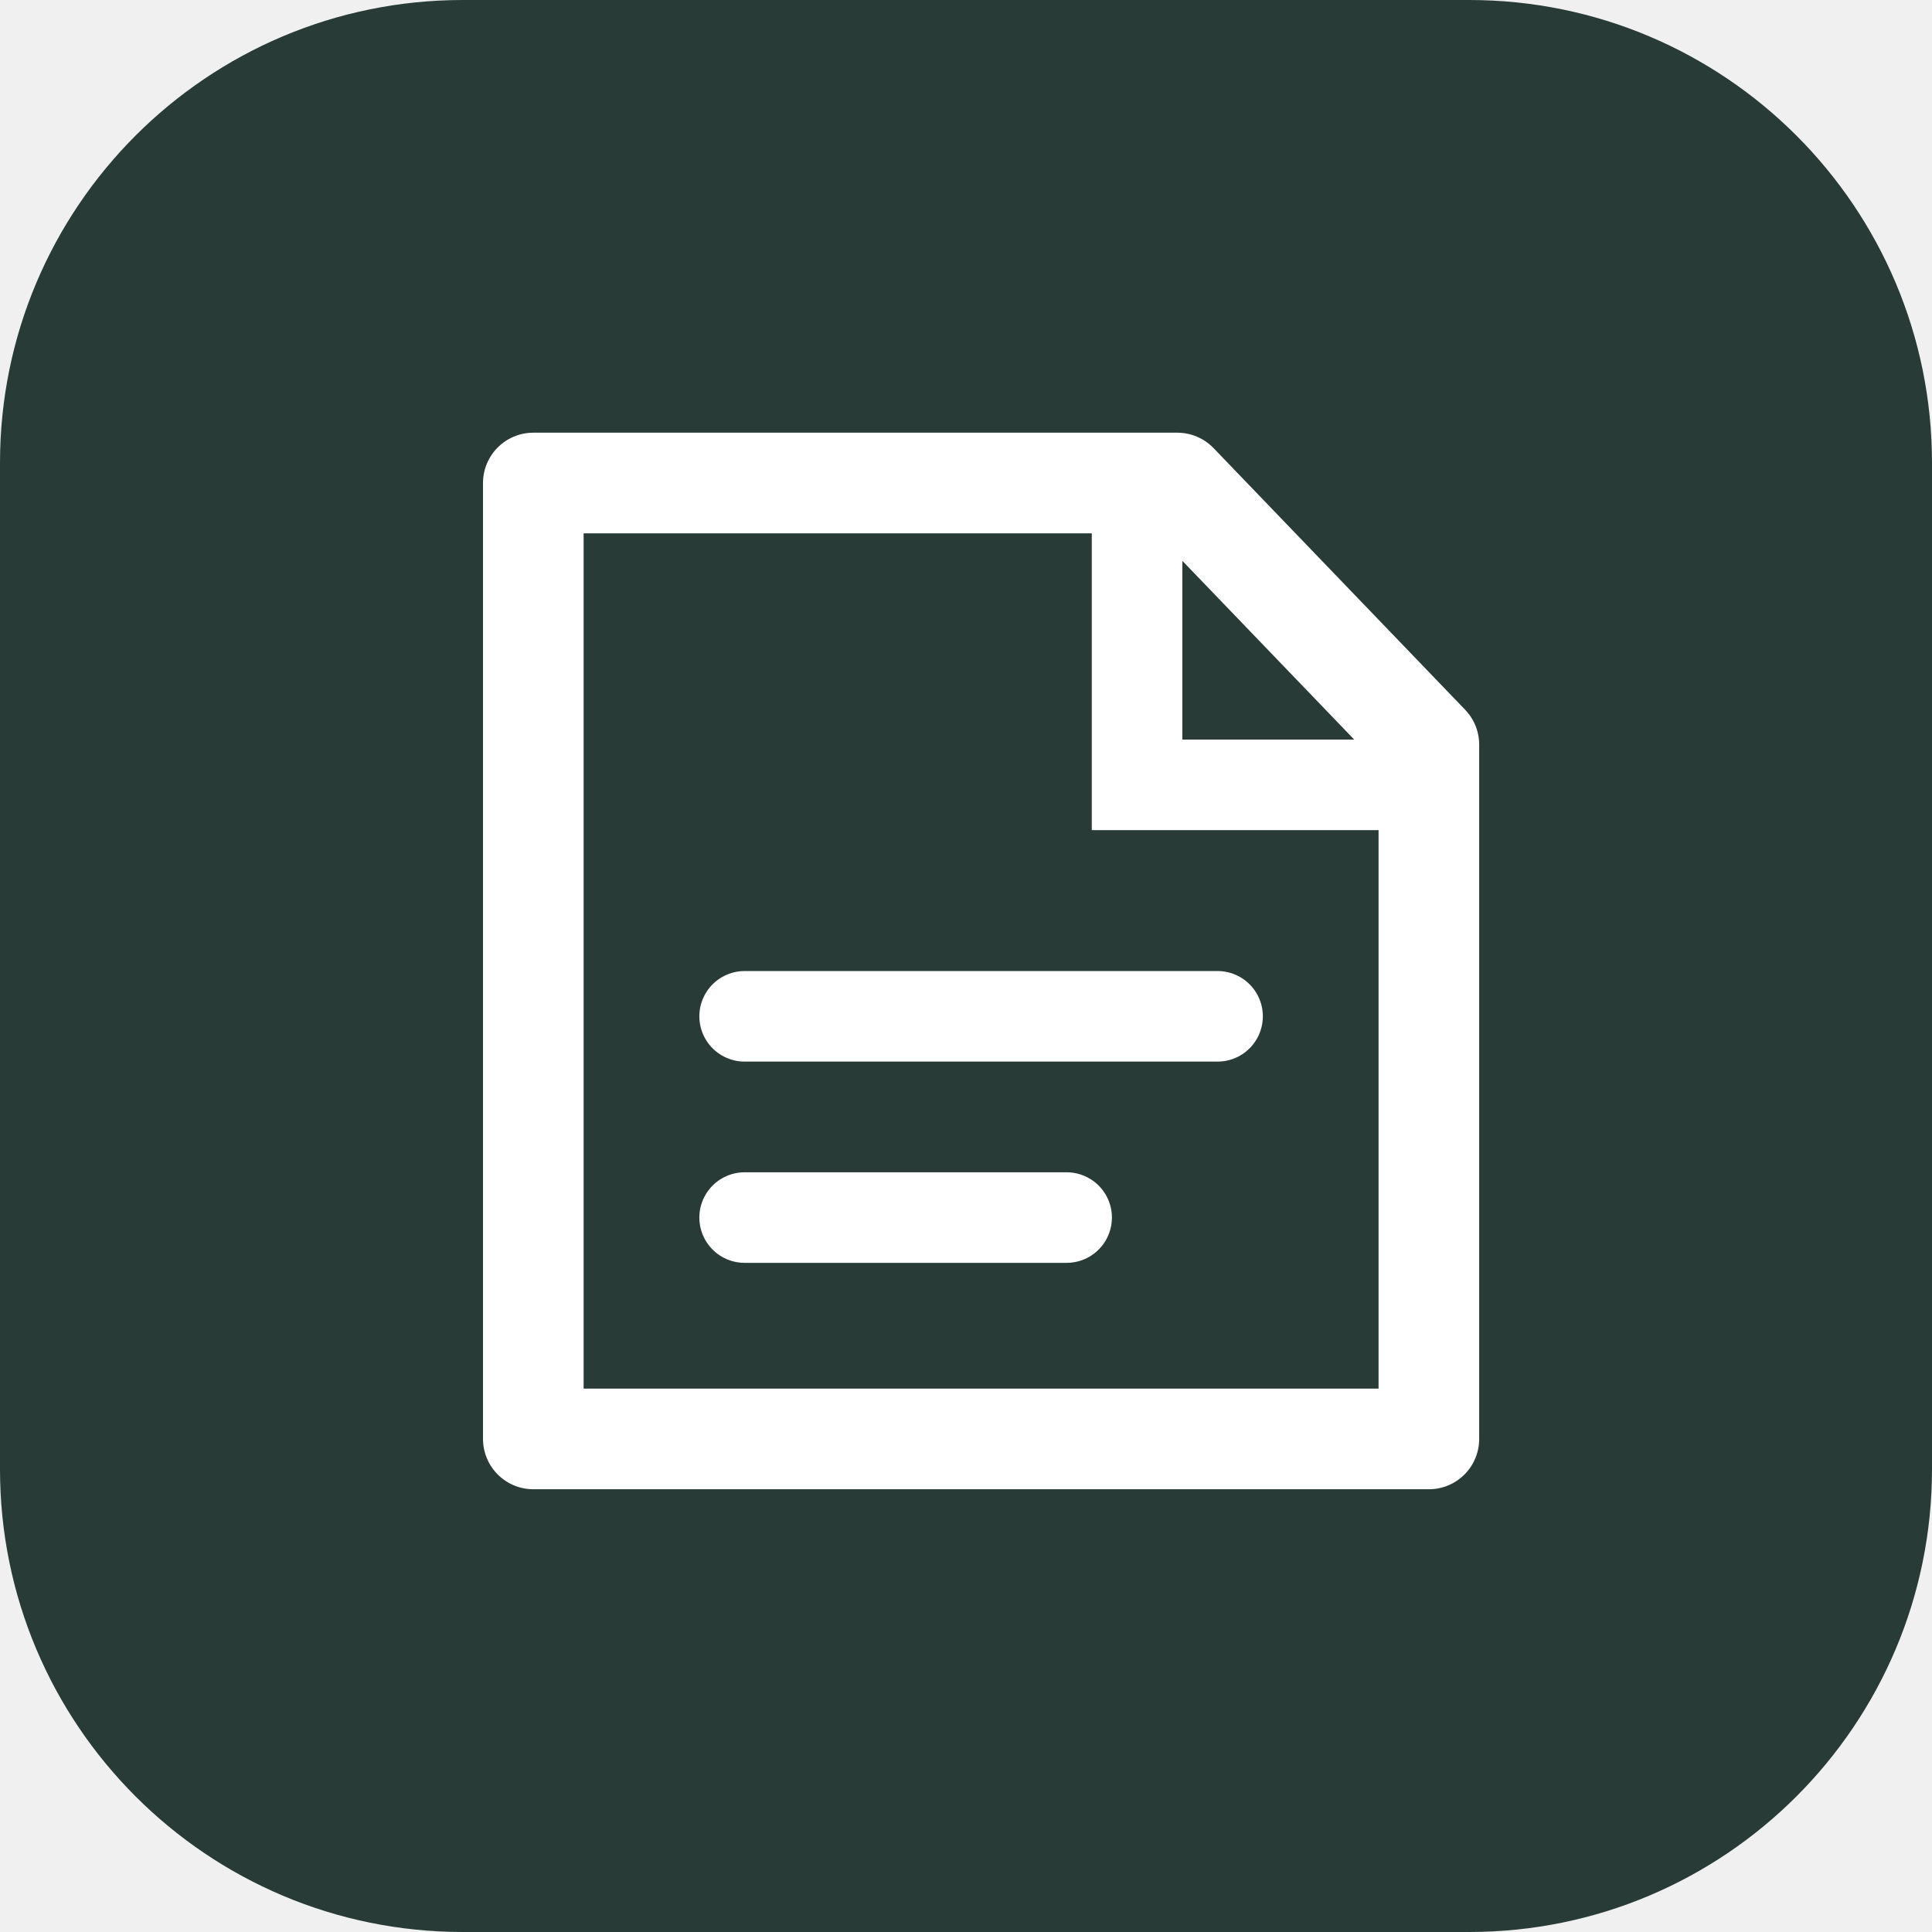
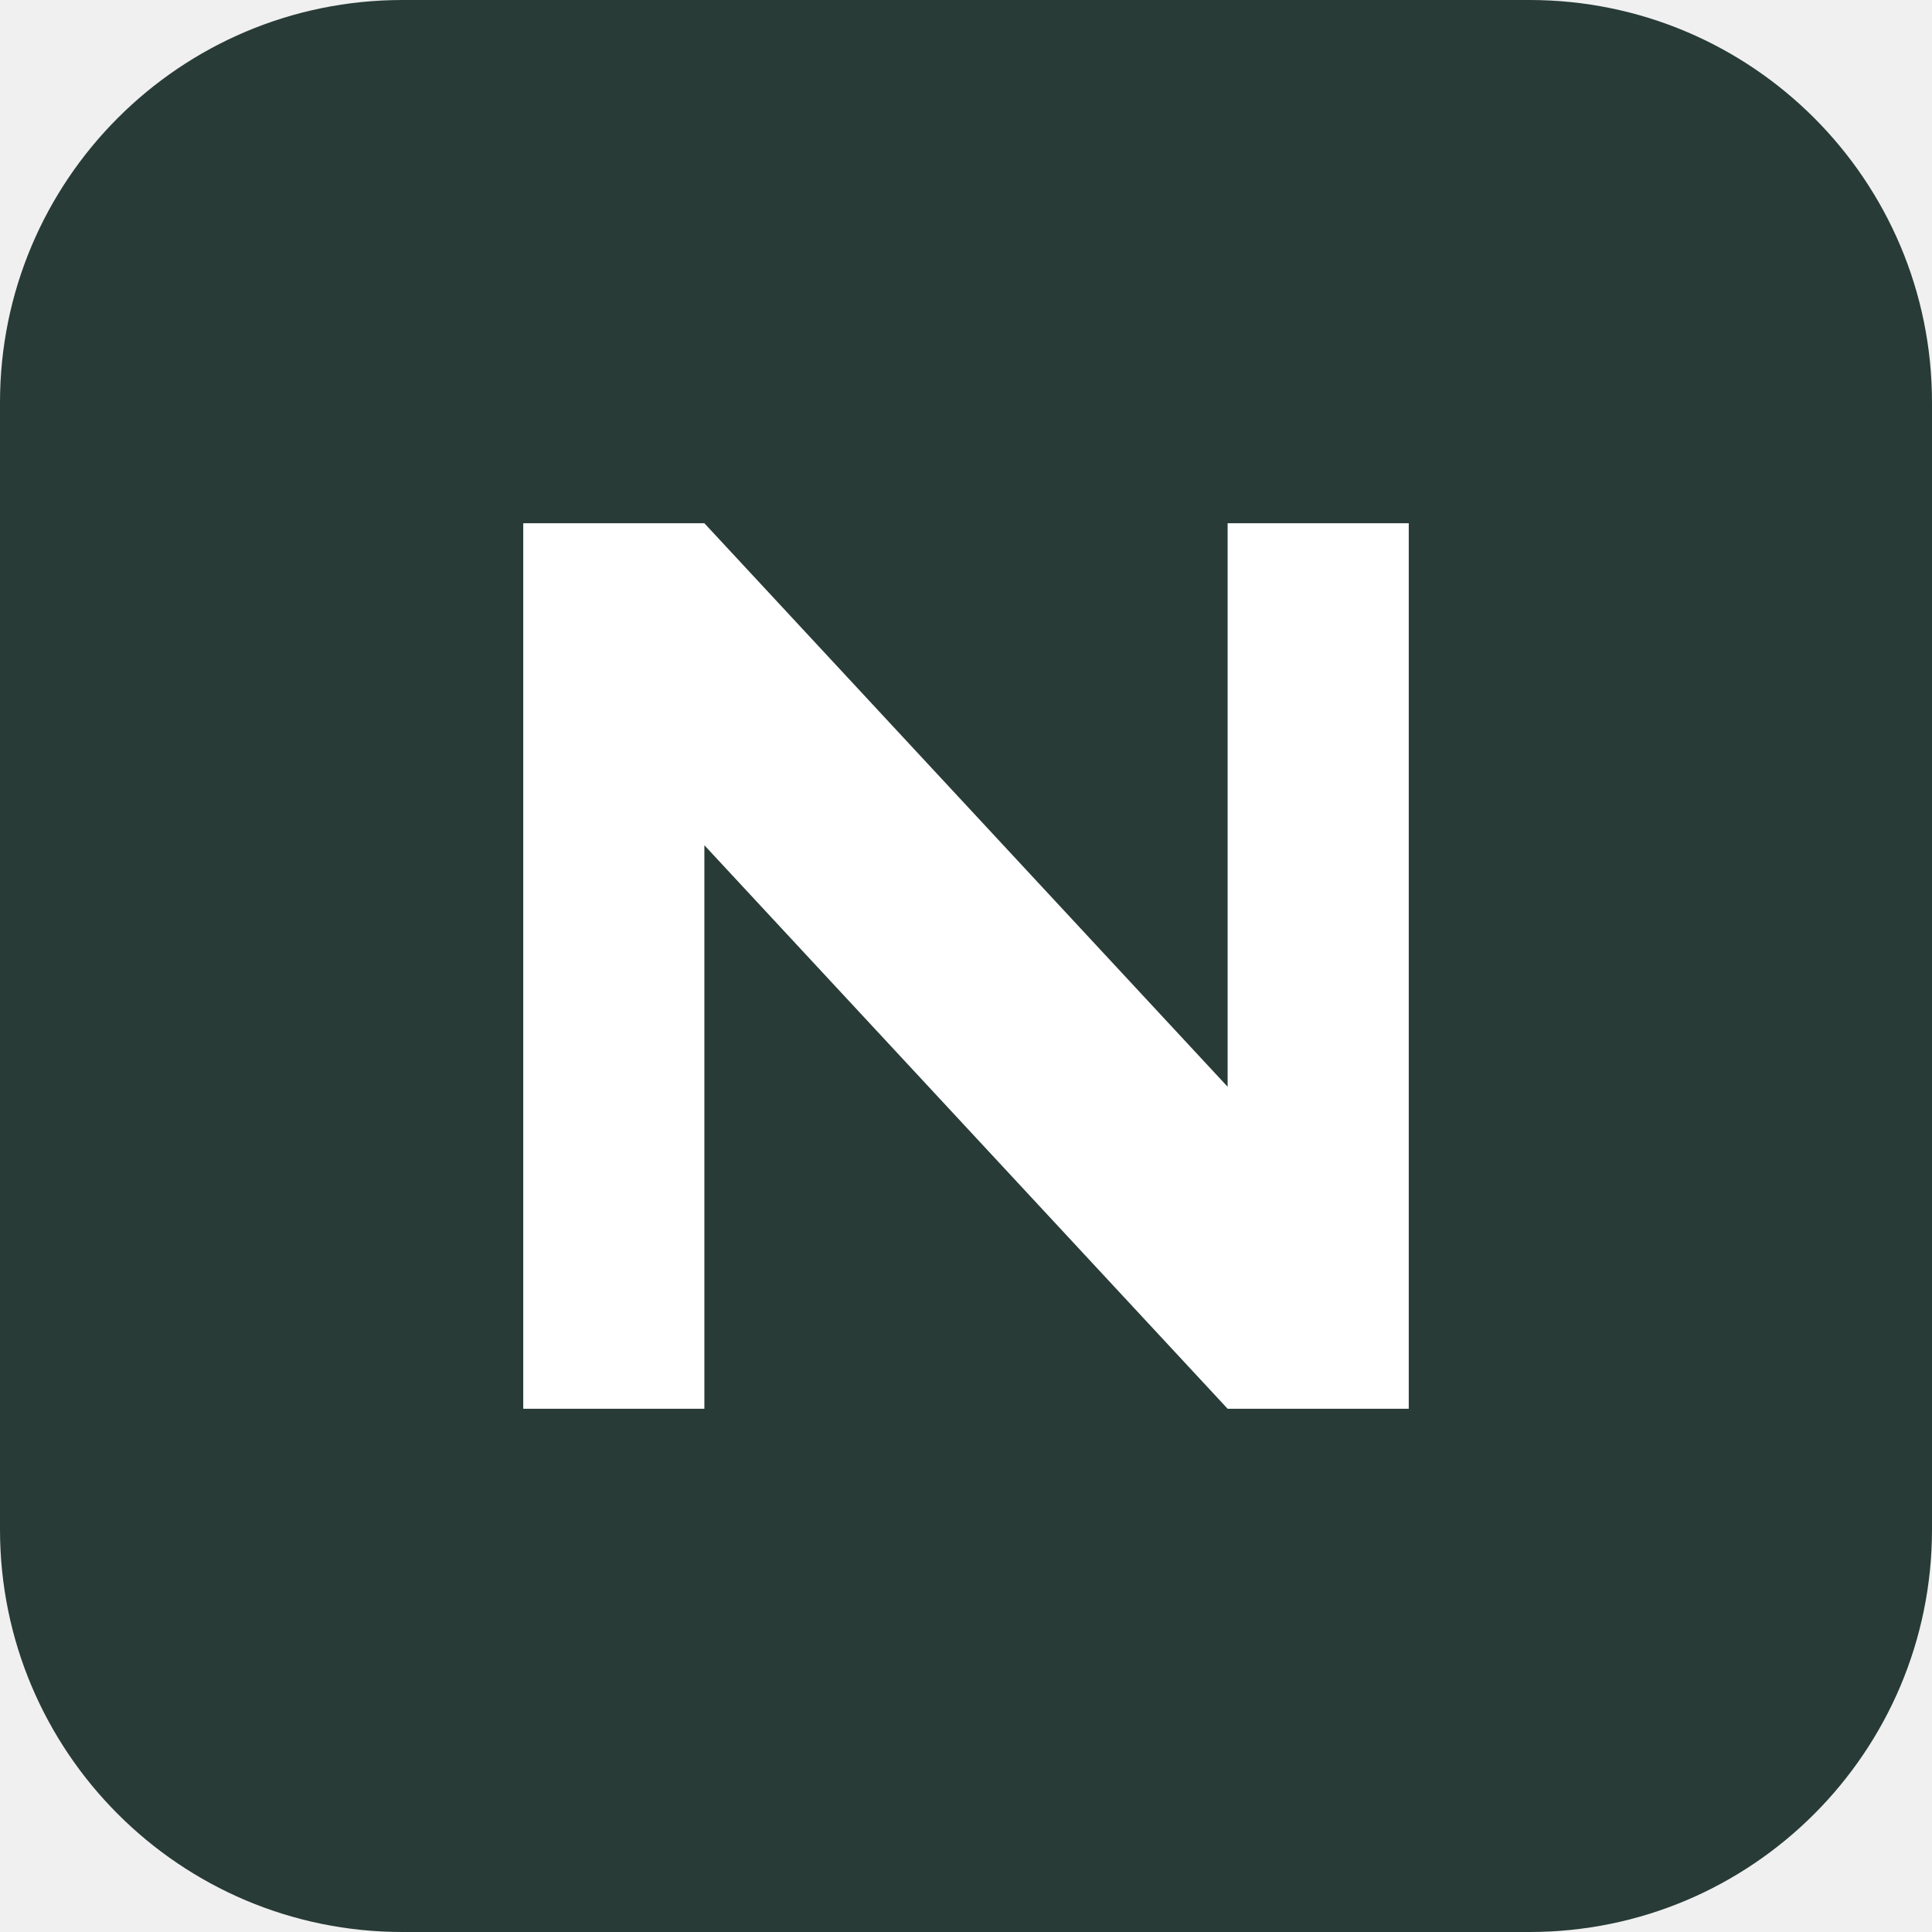
- <svg xmlns="http://www.w3.org/2000/svg" viewBox="0 0 192 192">
-   <rect width="192" height="192" rx="46" fill="#283b36" />
-   <path d="M53 48h64l25 26v69H53z" fill="none" stroke="#fff" stroke-width="10" stroke-linejoin="round" />
-   <path d="M113 48v30h29M74 101h47M74 121h32" fill="none" stroke="#fff" stroke-width="9" stroke-linecap="round" />
+ <svg xmlns="http://www.w3.org/2000/svg" viewBox="0 0 192 192" fill="none">
+   <rect width="192" height="192" rx="40" fill="#283b36" />
+   <path d="M52 140V52h18l52 56V52h18v88h-18L70 84v56H52Z" fill="#fff" />
</svg>
